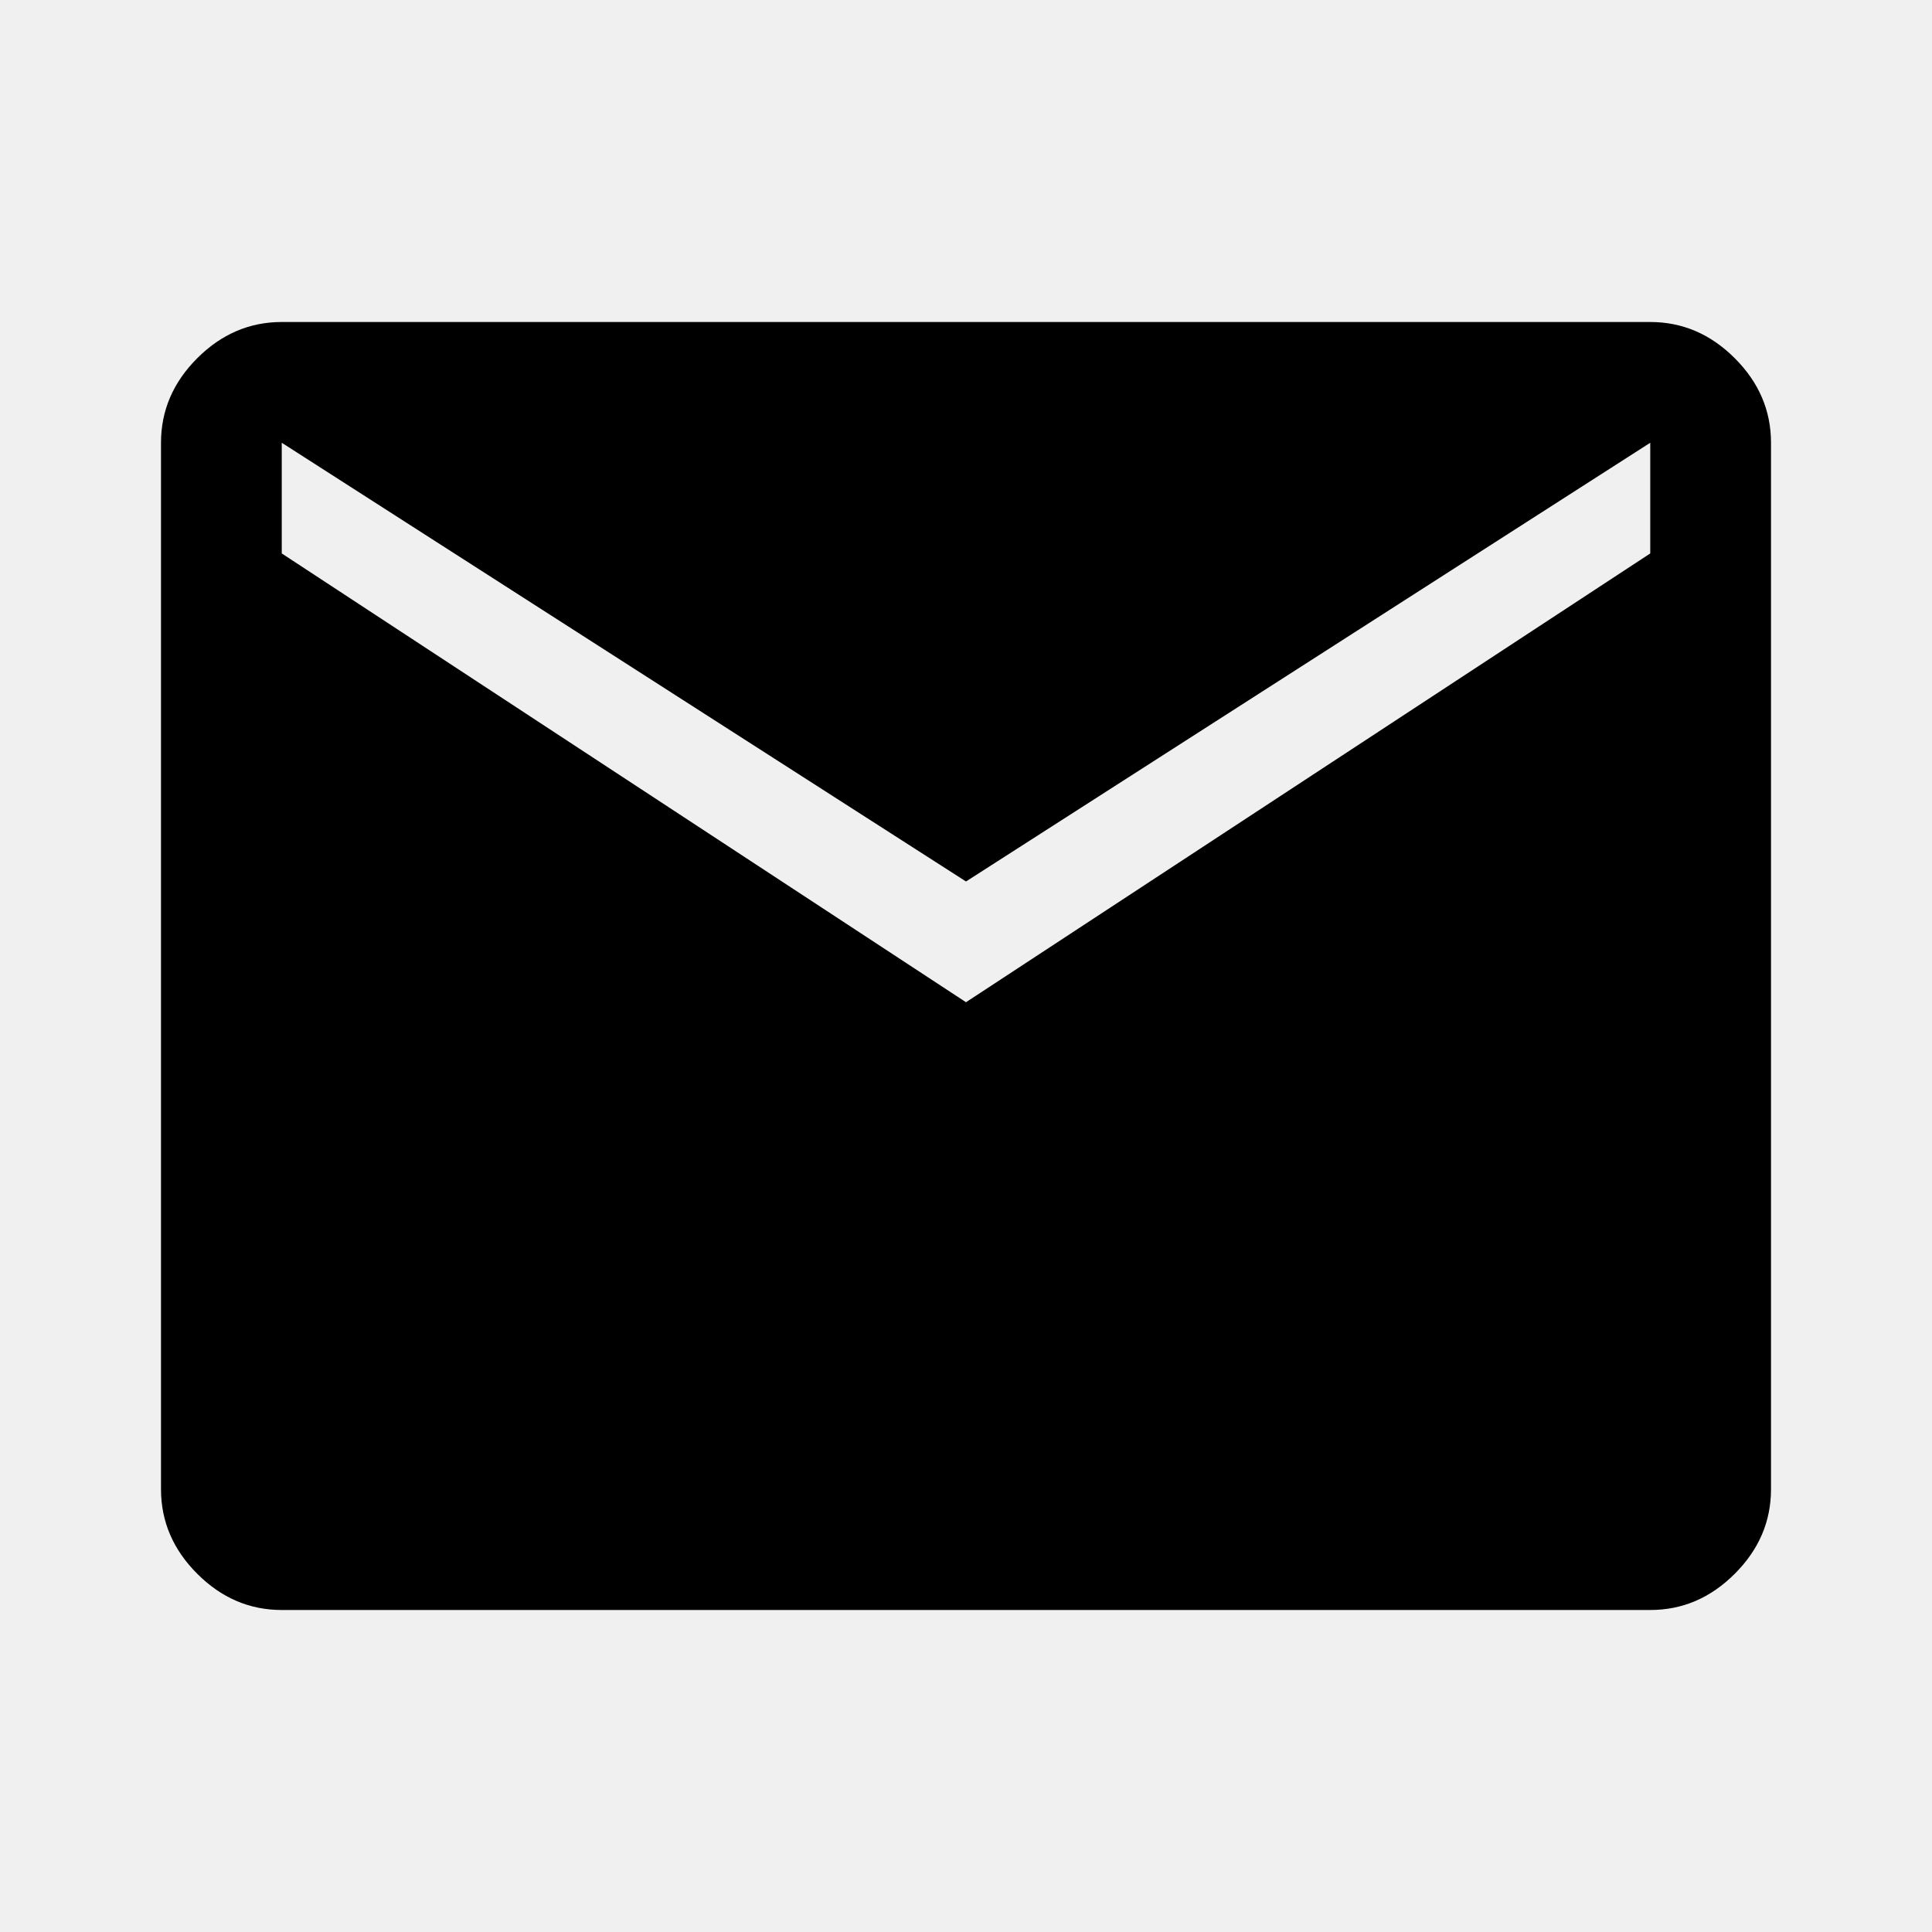
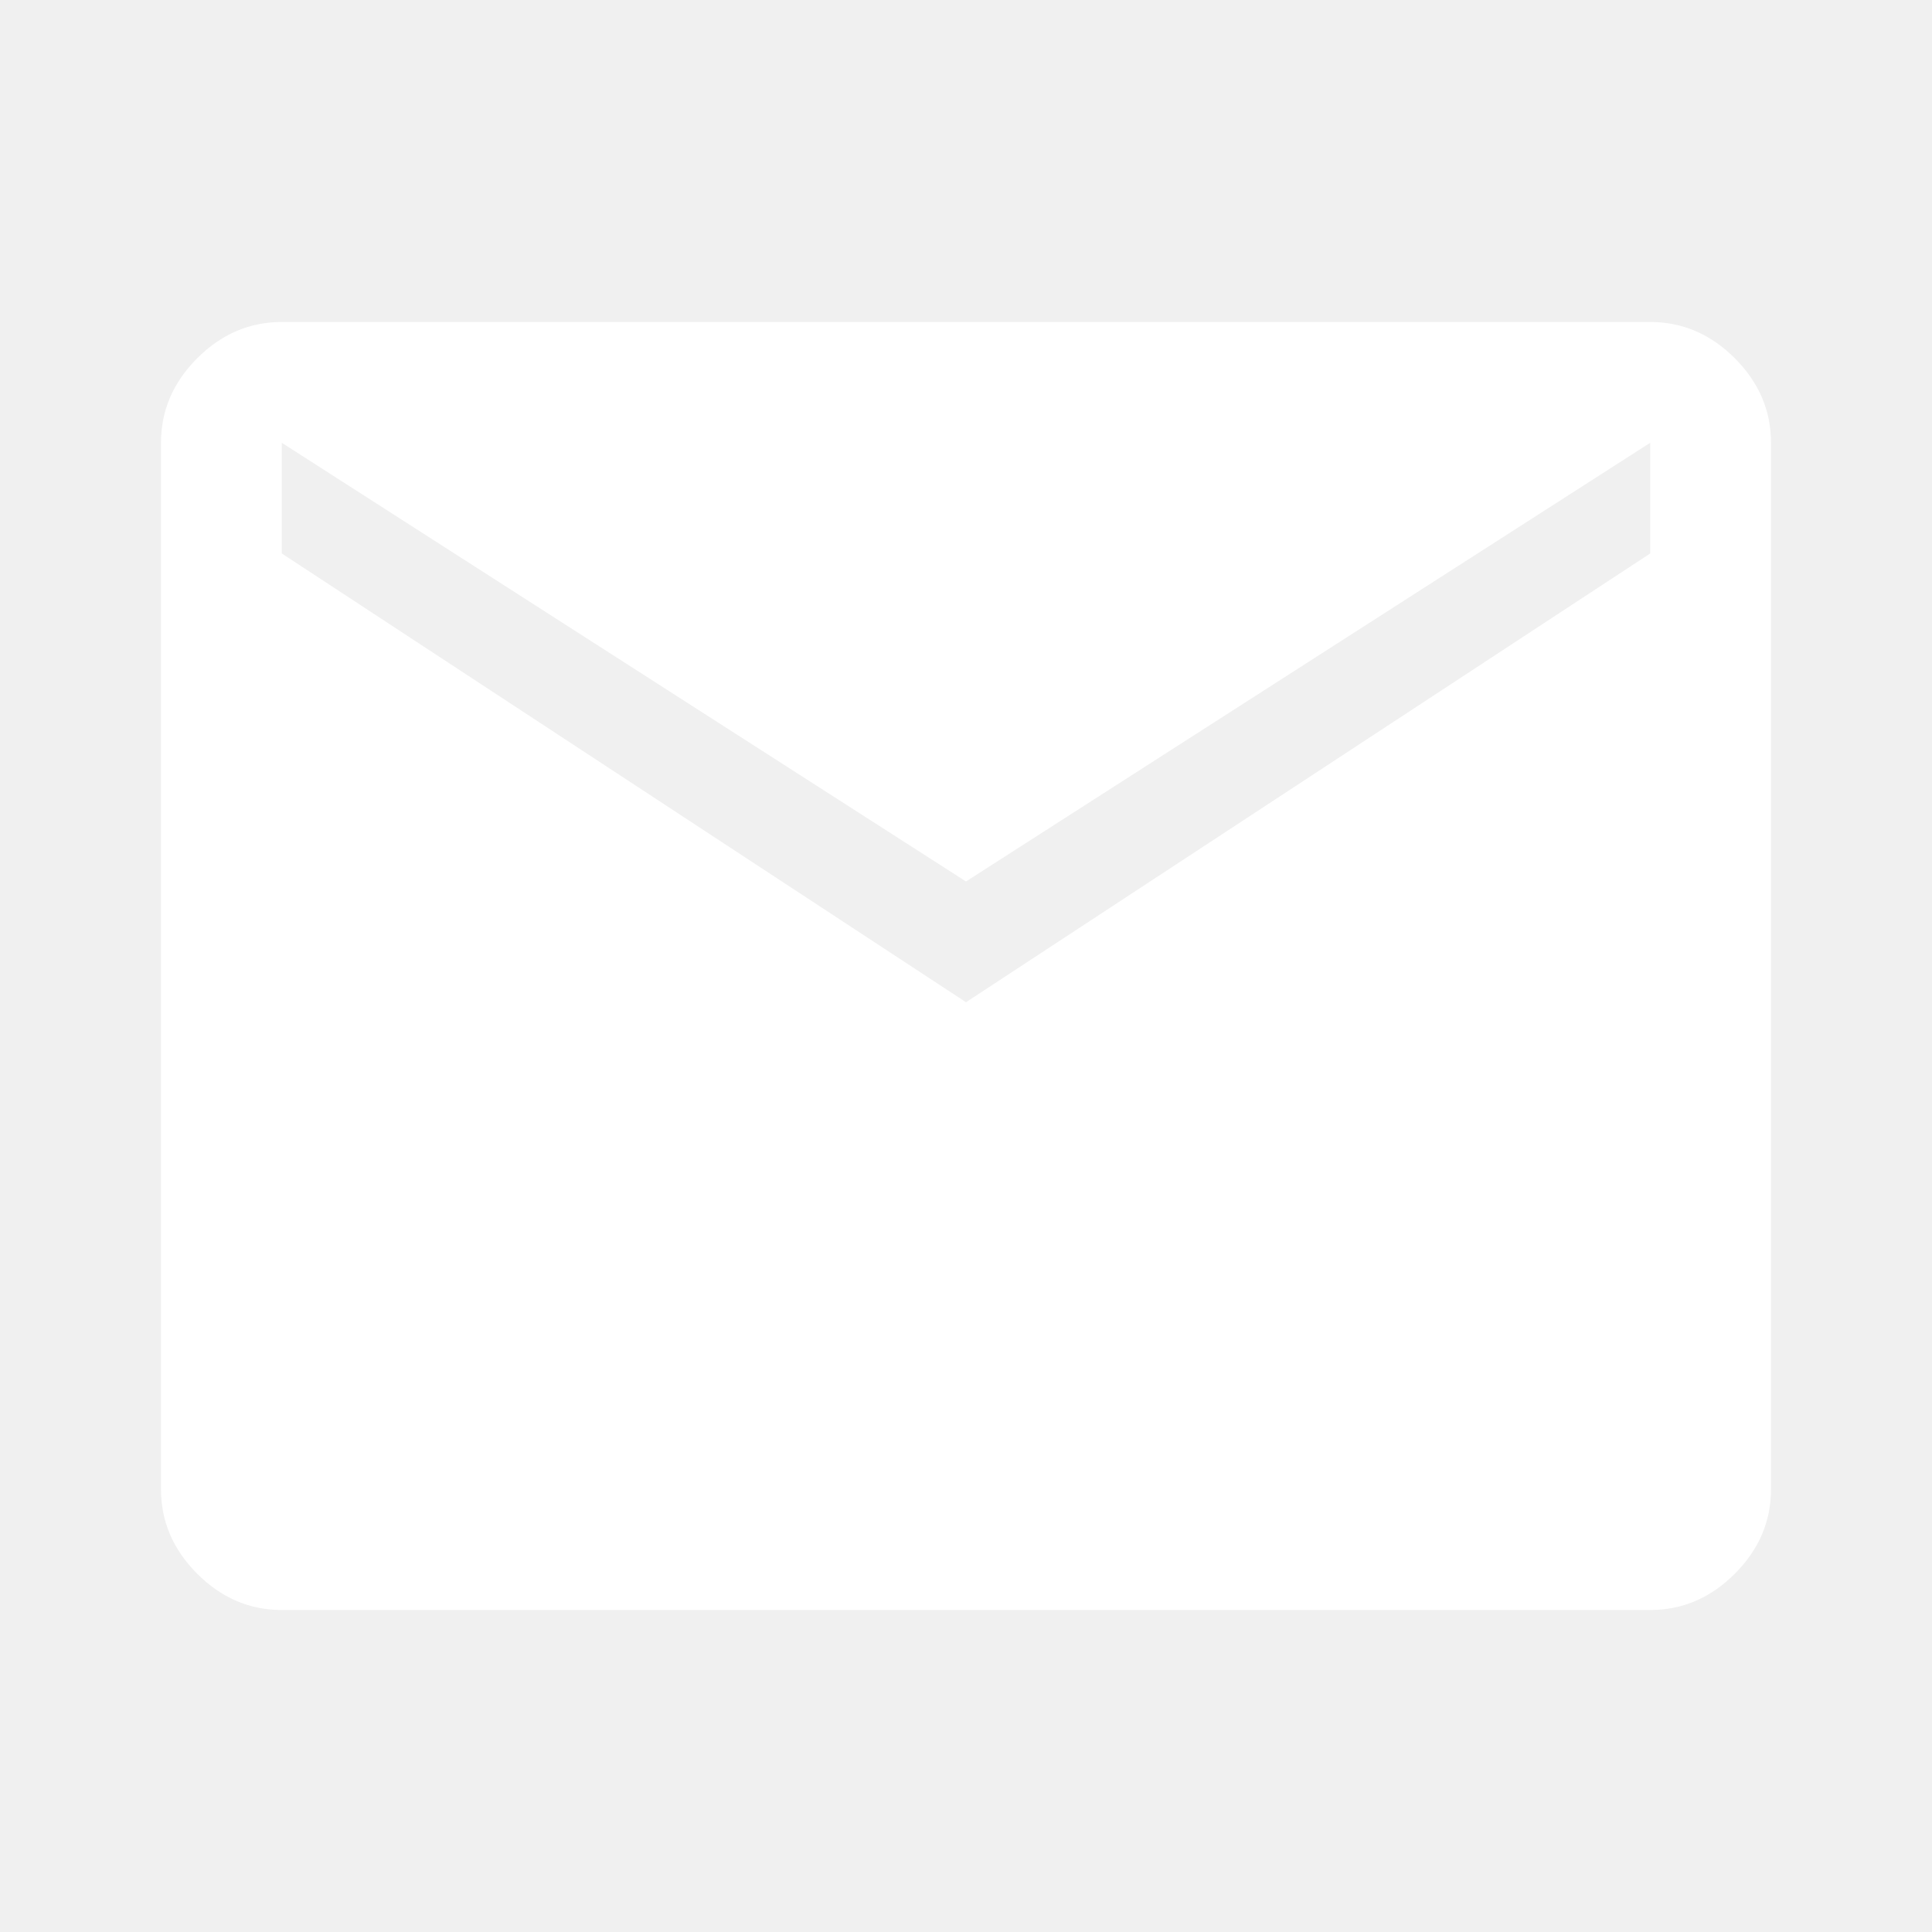
- <svg xmlns="http://www.w3.org/2000/svg" height="48" width="48">
+ <svg xmlns="http://www.w3.org/2000/svg" height="48" width="48" fill="#fff">
  <path d="M7 40q-1.2 0-2.1-.9Q4 38.2 4 37V11q0-1.2.9-2.1Q5.8 8 7 8h34q1.2 0 2.1.9.9.9.9 2.1v26q0 1.2-.9 2.1-.9.9-2.1.9Zm17-15.1 17-11.15V11L24 21.9 7 11v2.75Z" />
</svg>
